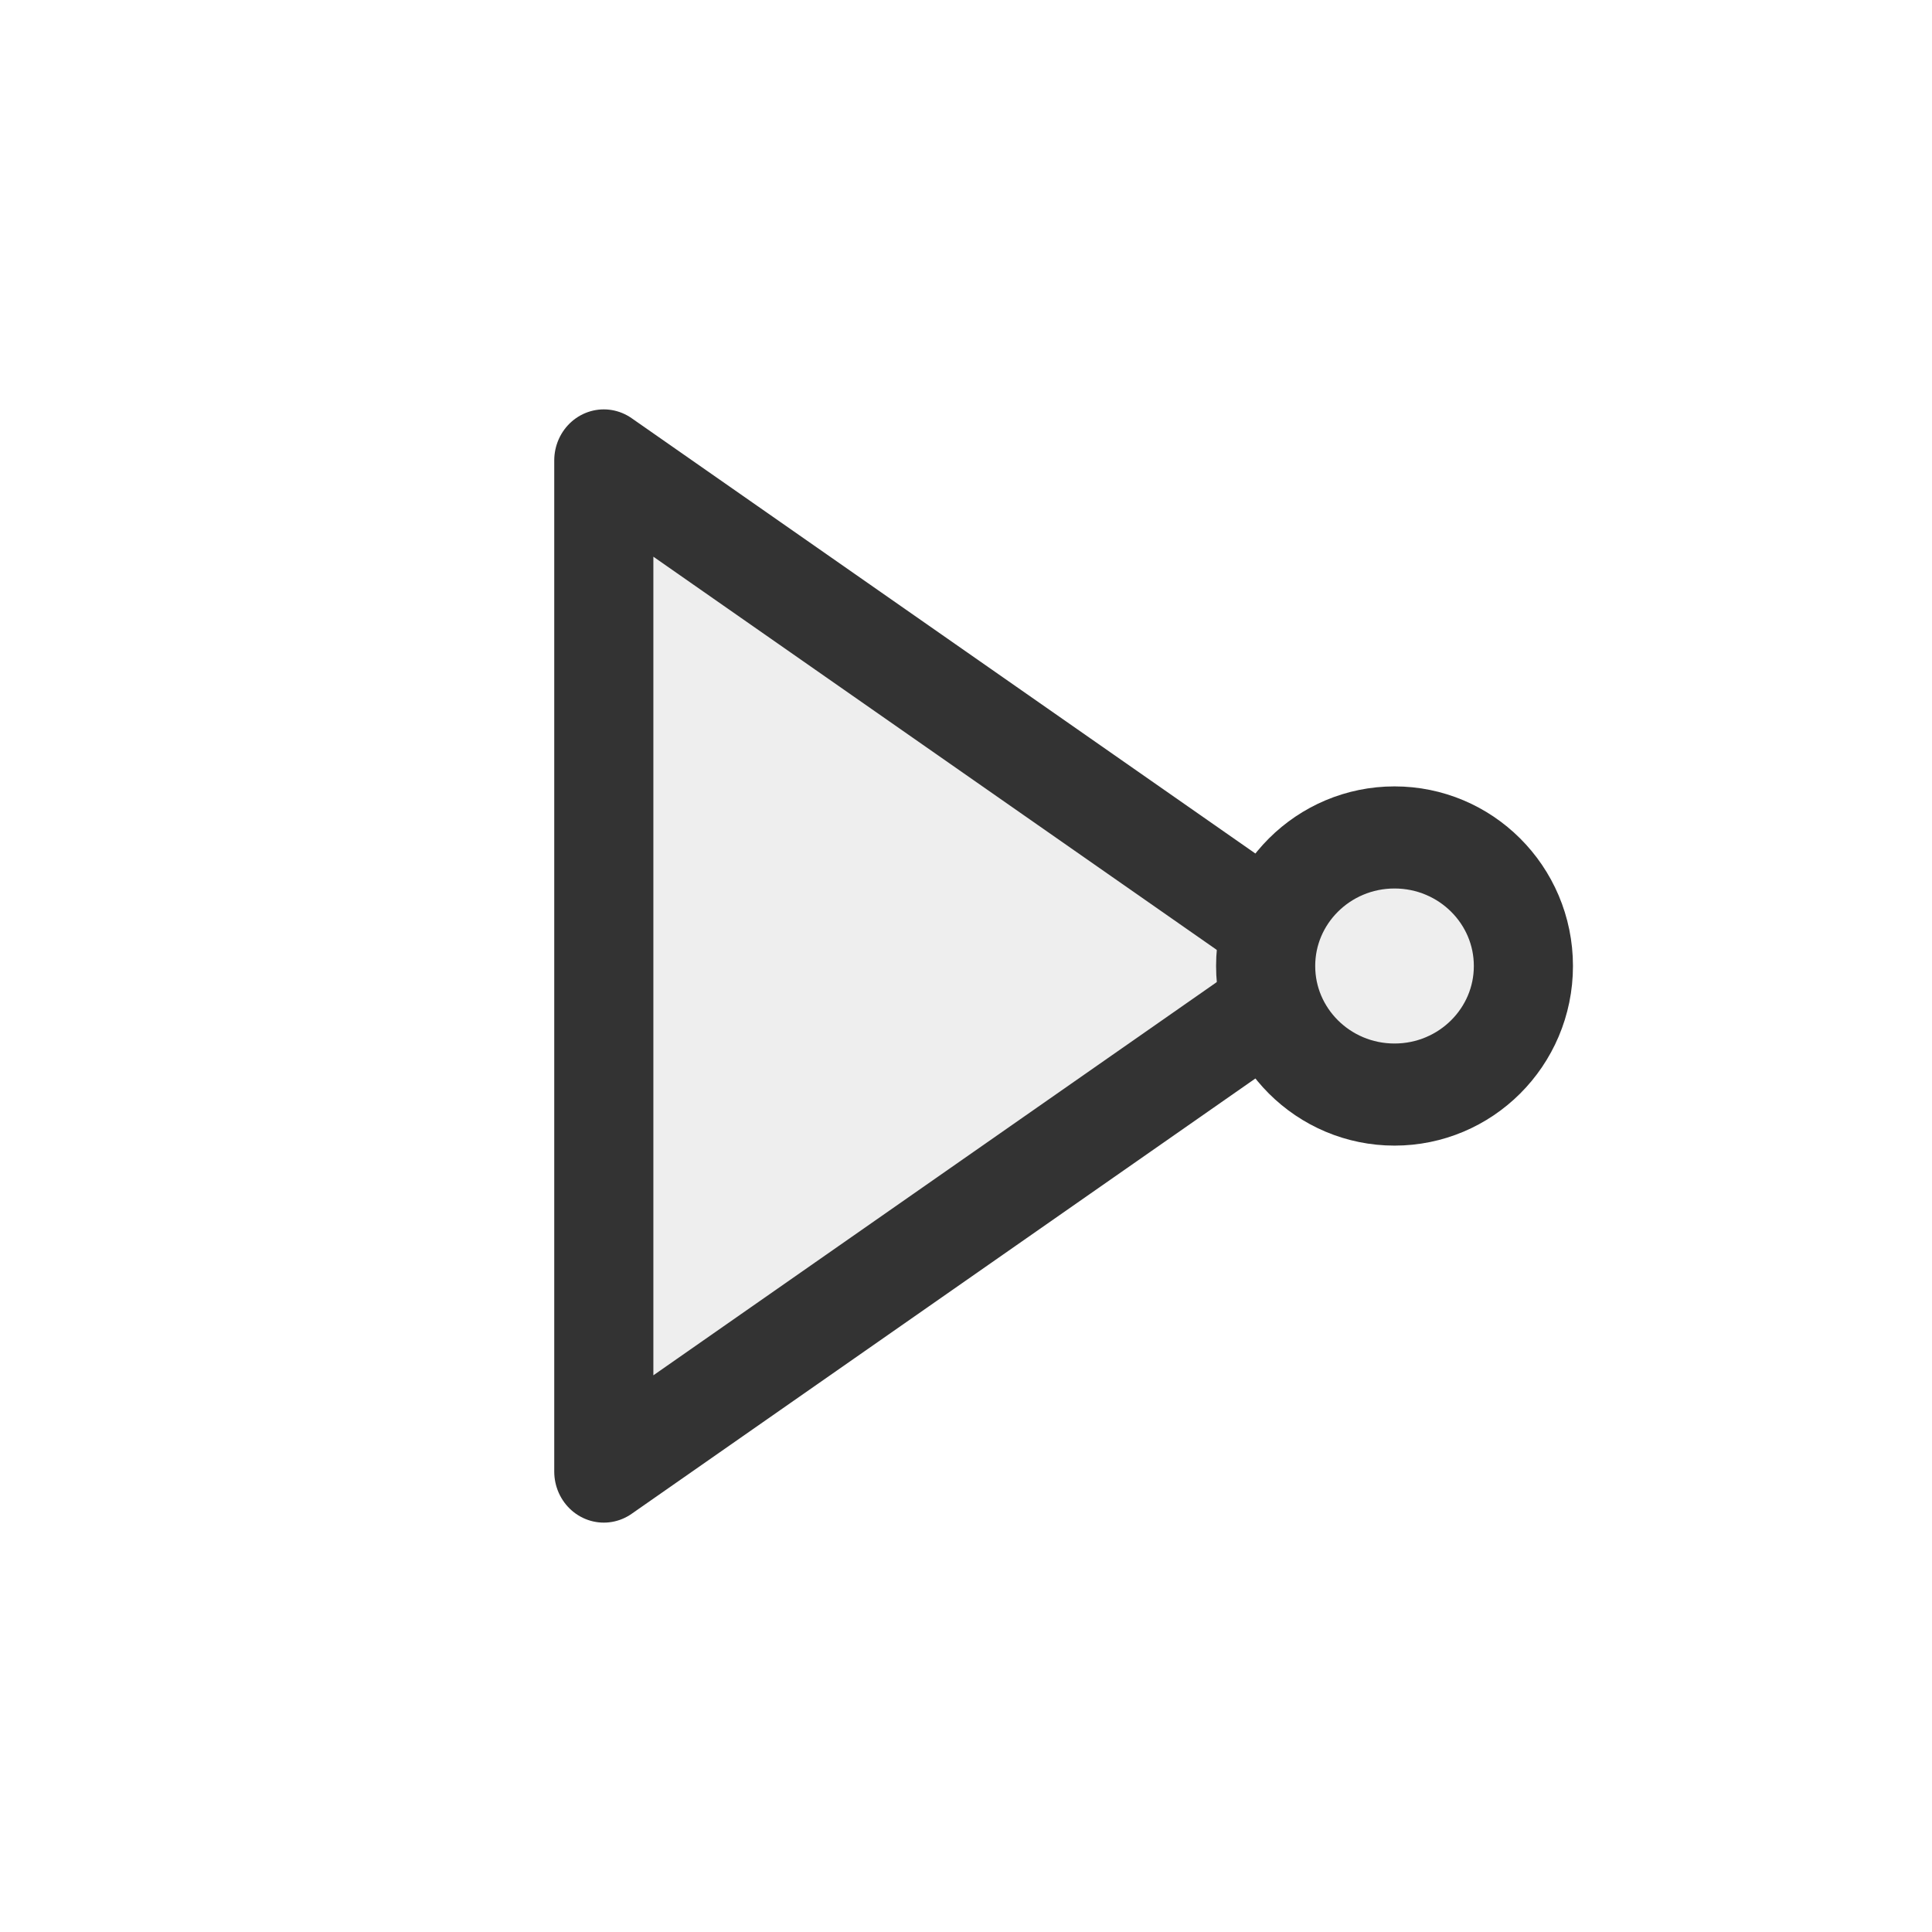
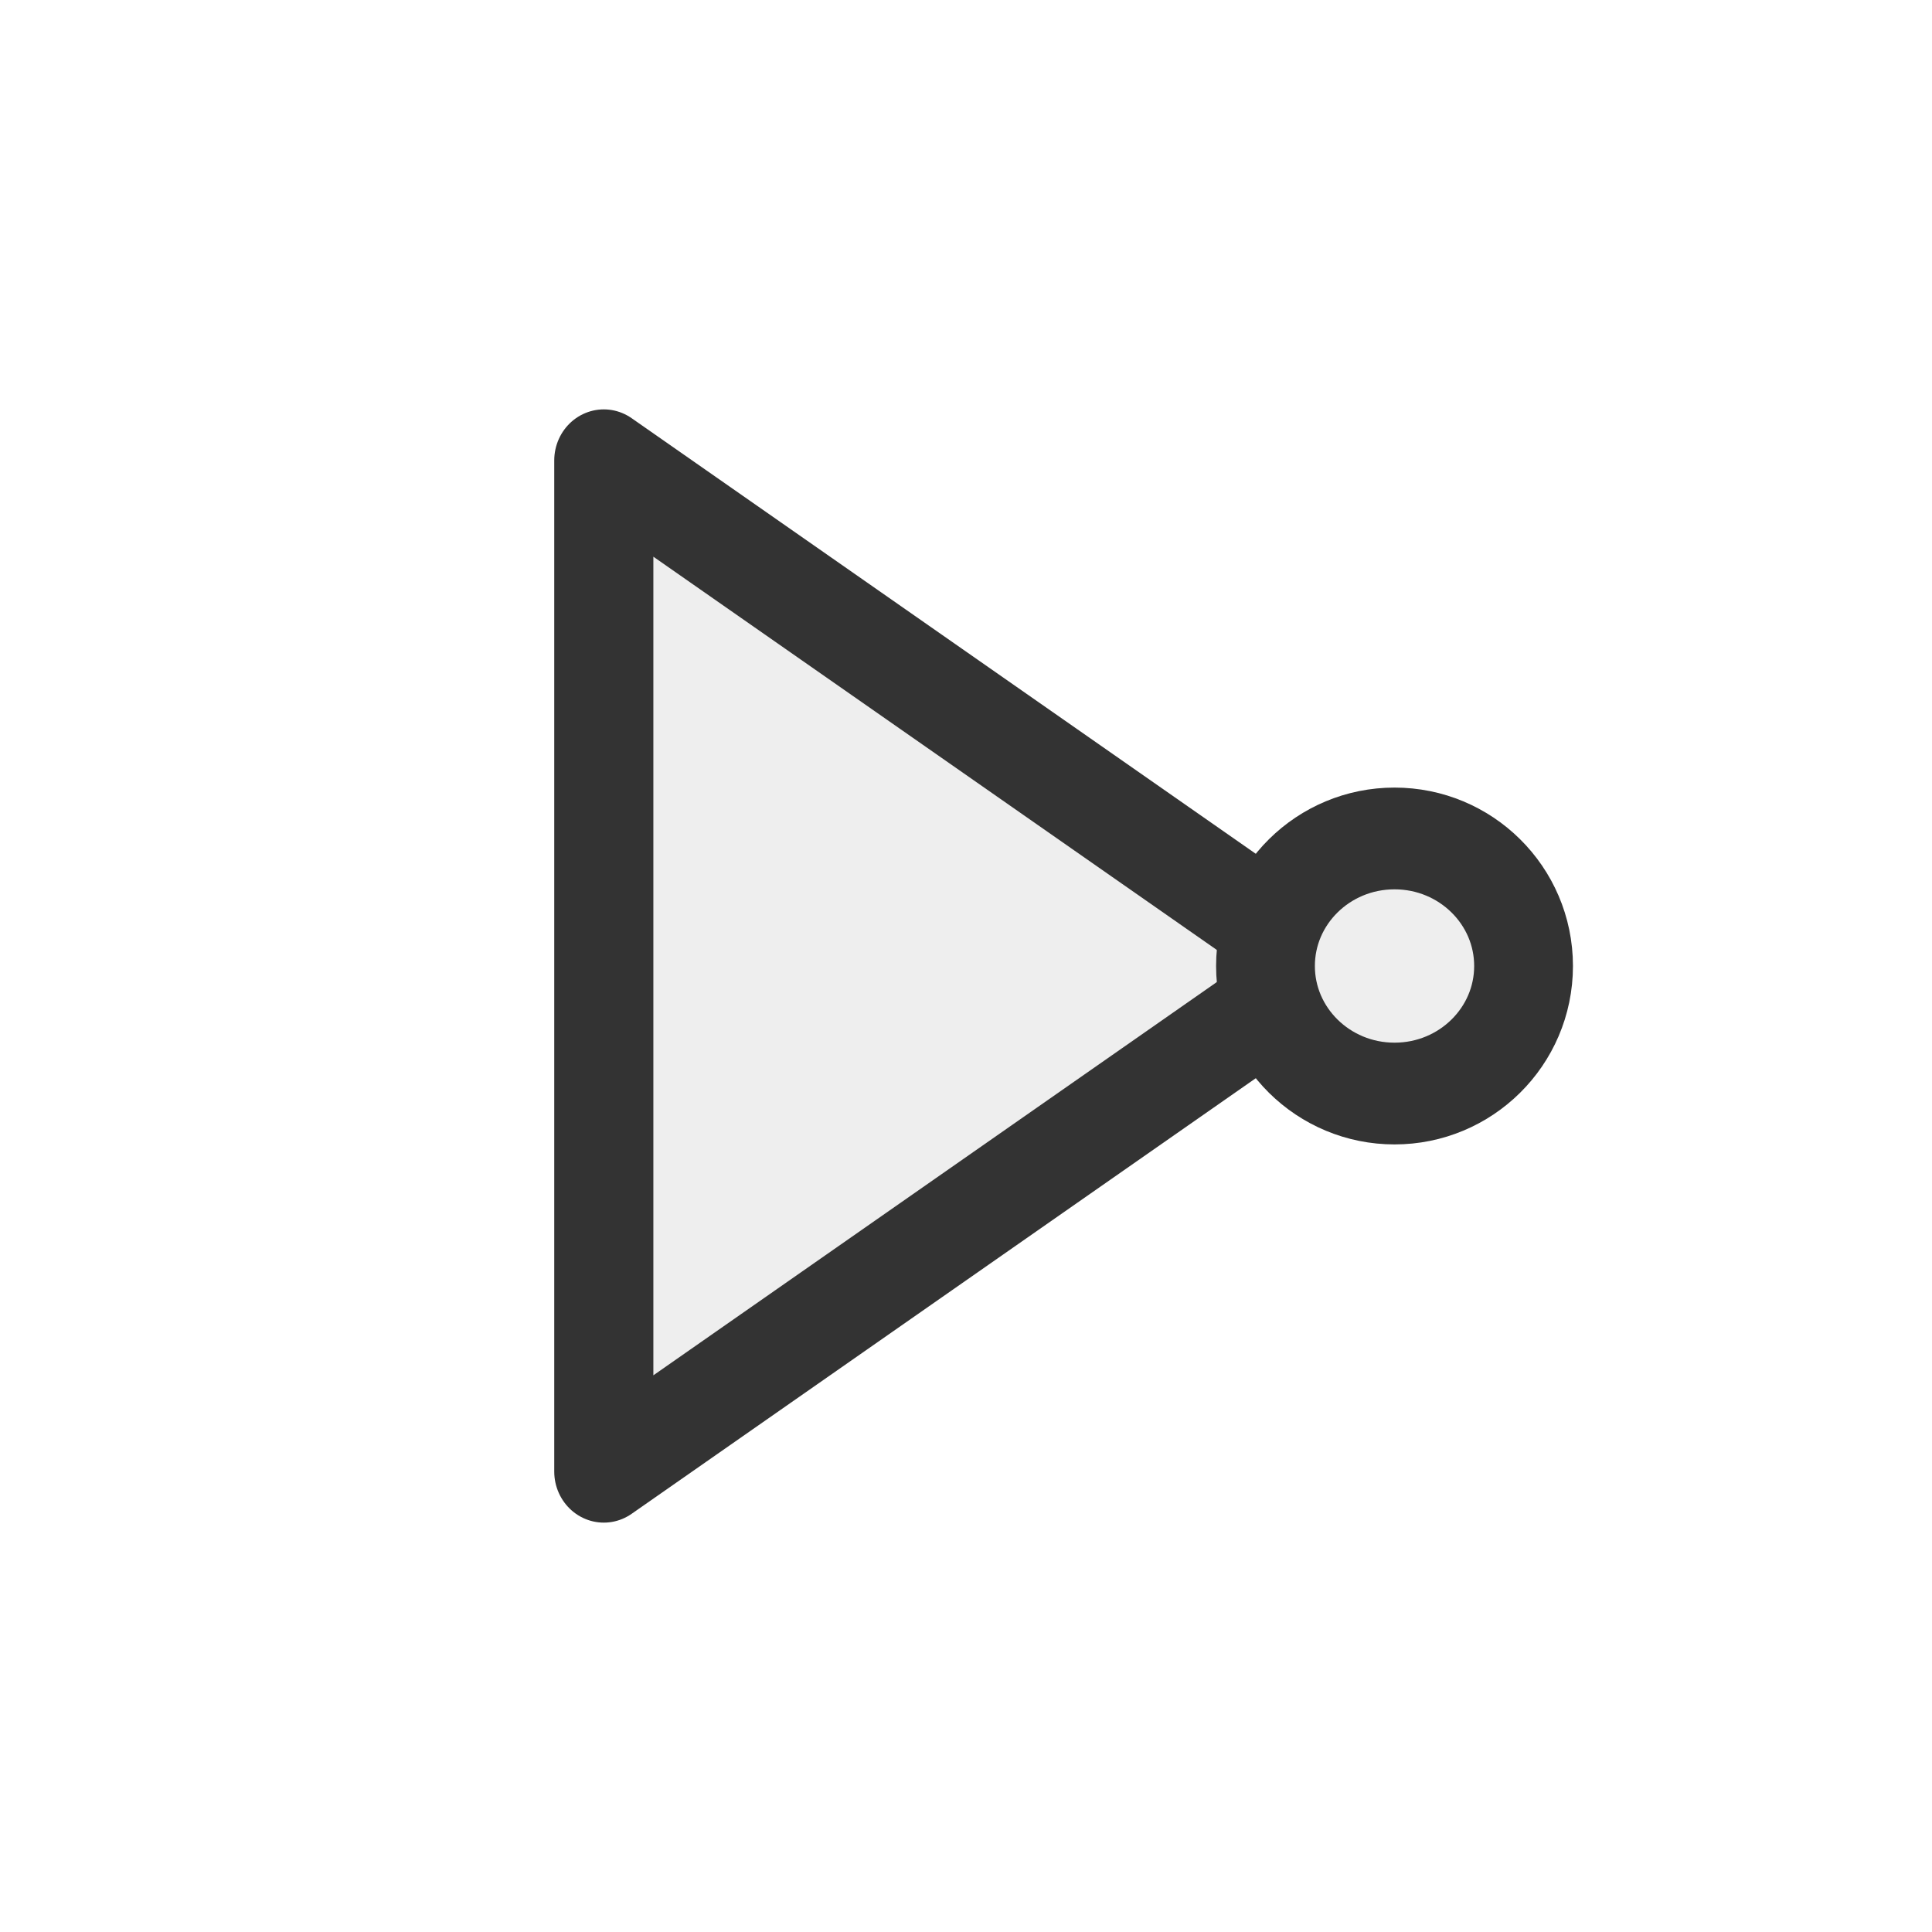
<svg xmlns="http://www.w3.org/2000/svg" id="svg2" width="144pt" height="144pt" version="1.0">
  <defs id="defs5" />
  <g id="g18503" transform="matrix(1.4644,0,0,1.508382,-112.7634,-48.80462)" style="stroke-width:10.3;stroke-dasharray:none">
    <path style="fill:#eeeeee;fill-opacity:1;fill-rule:evenodd;stroke:#333333;stroke-width:6.727;stroke-linecap:butt;stroke-linejoin:round;stroke-miterlimit:4;stroke-dasharray:none;stroke-dashoffset:0;stroke-opacity:1" d="M 117.979,62.691 167.139,96 117.979,129.309 Z" id="rect2193-9" />
-     <ellipse style="opacity:1;fill:#eeeeee;fill-opacity:1;fill-rule:evenodd;stroke:#333333;stroke-width:6.727;stroke-linecap:round;stroke-linejoin:round;stroke-miterlimit:4;stroke-dasharray:none;stroke-dashoffset:0;stroke-opacity:1" id="path2247-1" cx="171.64" cy="96" rx="8.746" ry="8.47" />
+     <ellipse style="opacity:1;fill:#eeeeee;fill-opacity:1;fill-rule:evenodd;stroke:#333333;stroke-width:6.704;stroke-linecap:round;stroke-linejoin:round;stroke-miterlimit:4;stroke-dasharray:none;stroke-dashoffset:0;stroke-opacity:1" id="path2247-1" cx="171.64" cy="96" rx="8.757" ry="8.403" />
  </g>
</svg>
